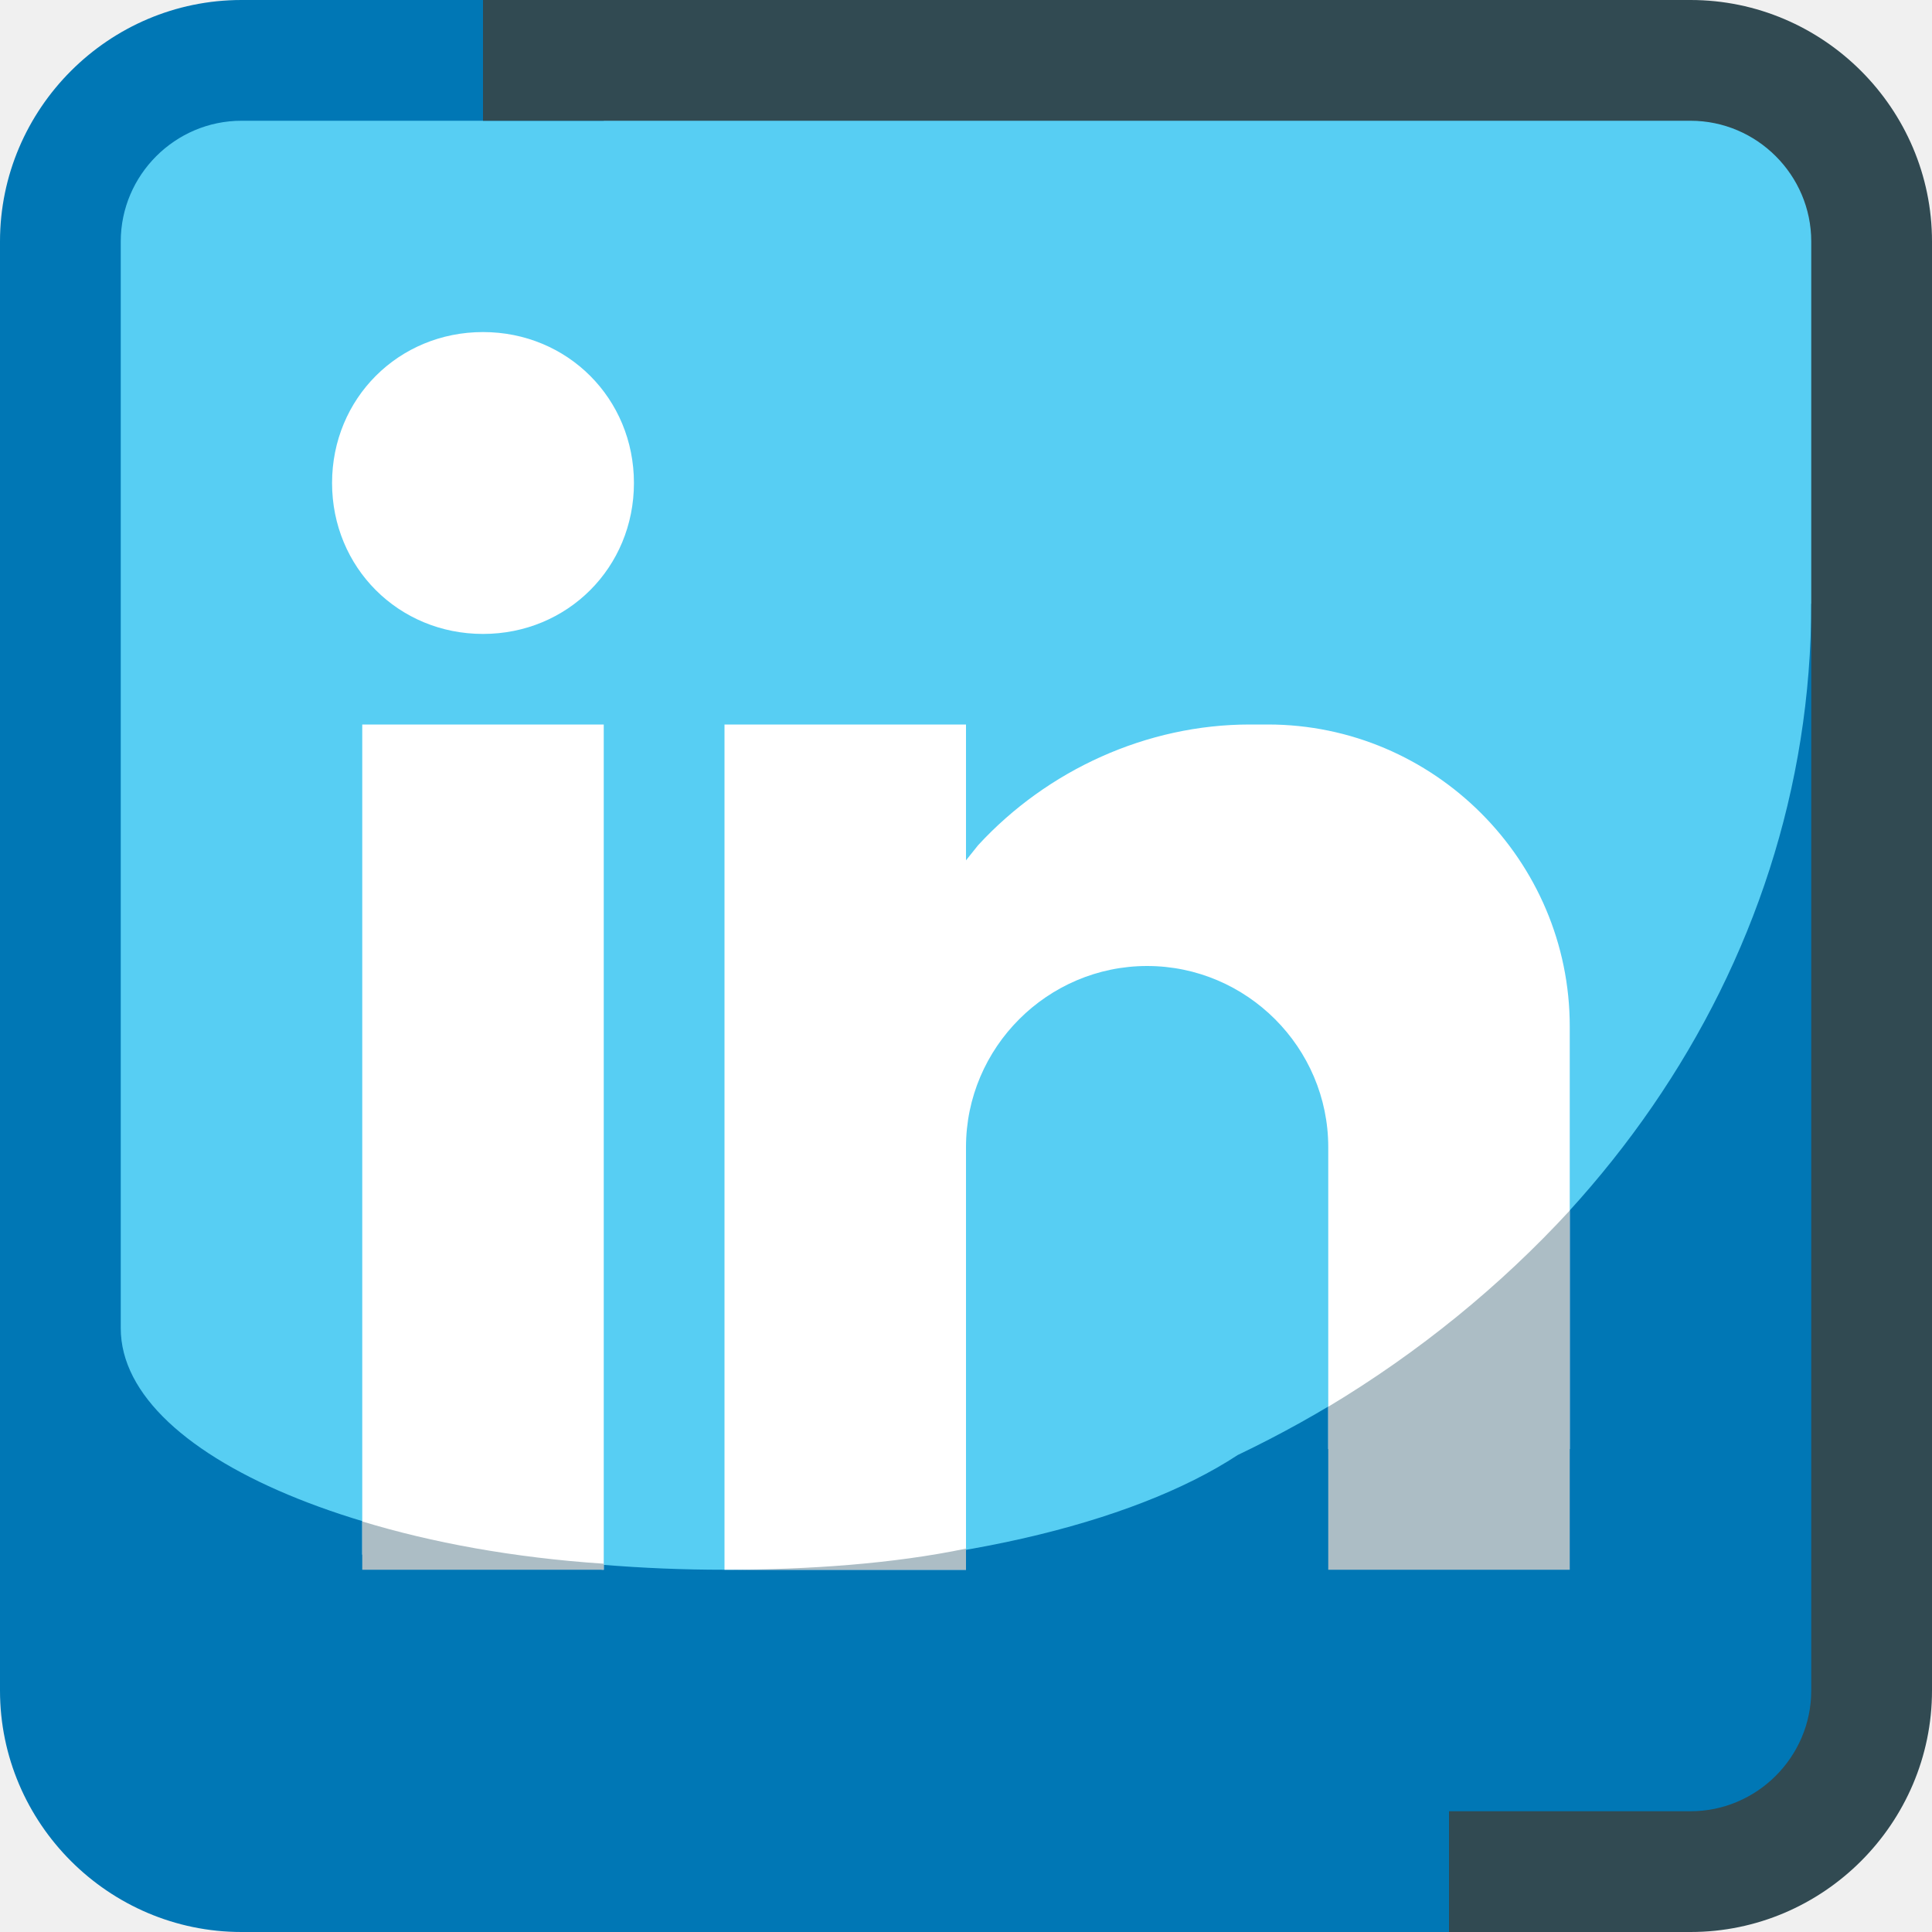
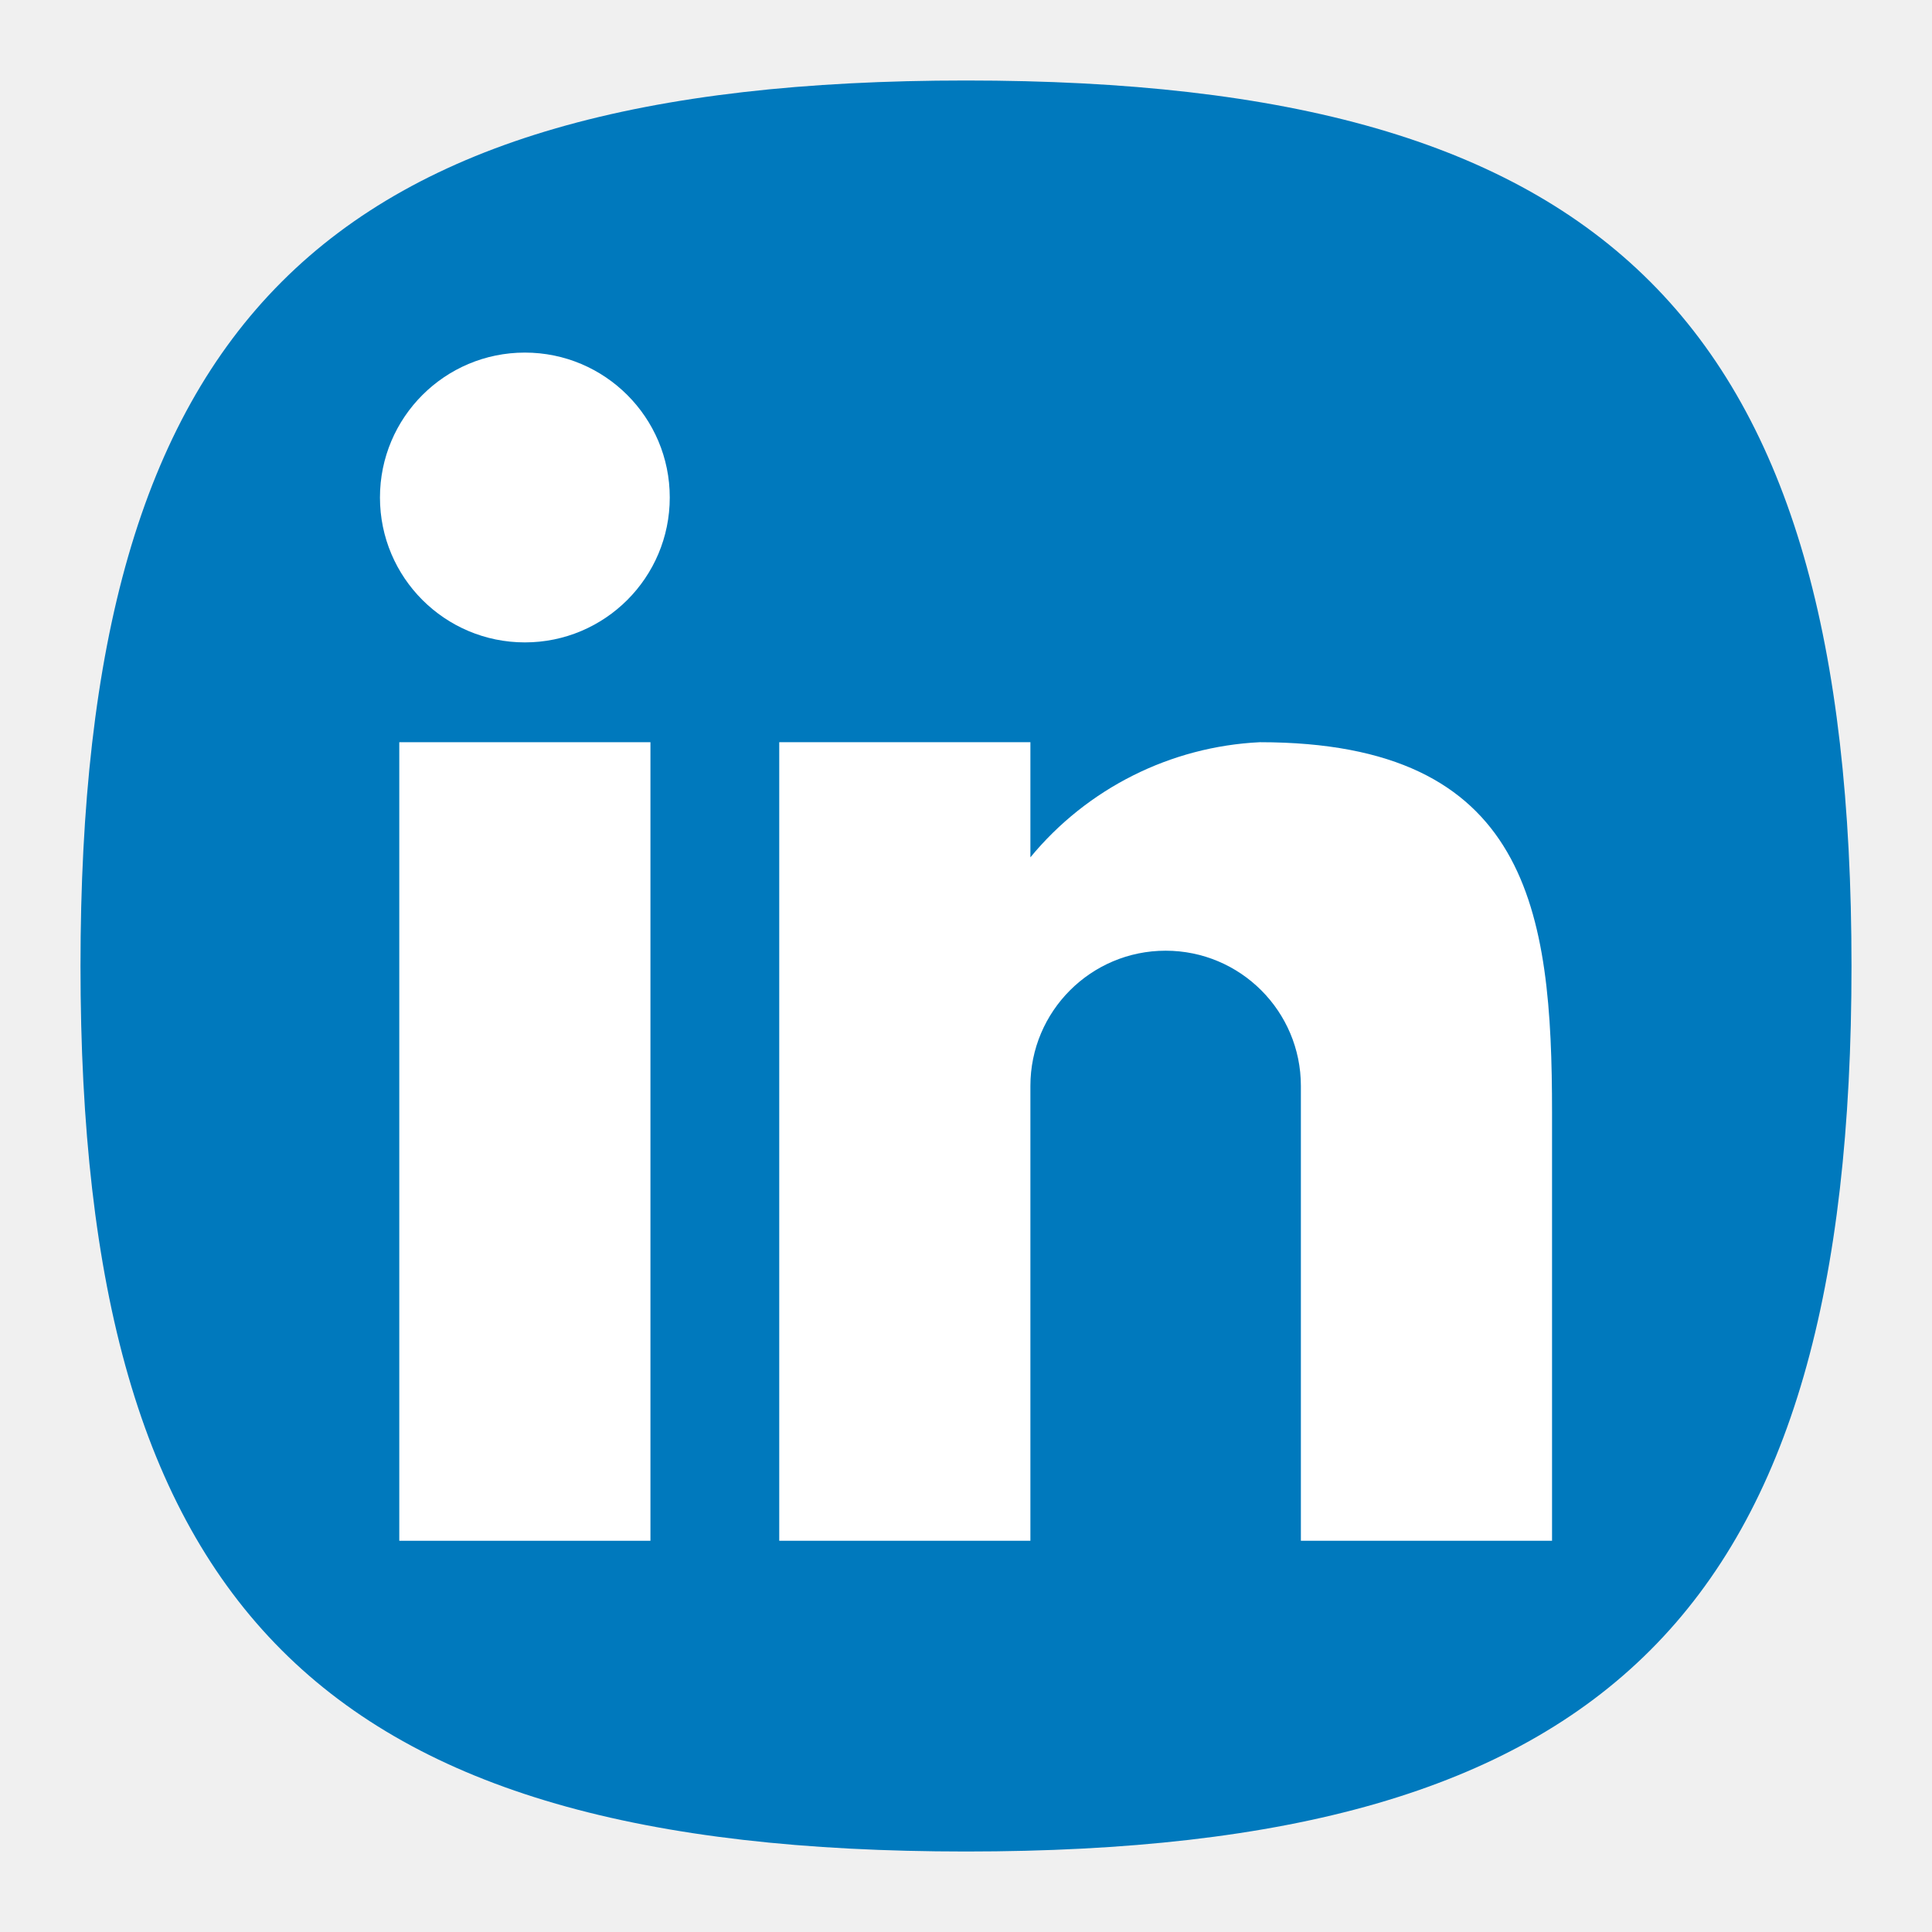
- <svg xmlns="http://www.w3.org/2000/svg" id="Layer_1" style="enable-background:new 0 0 64 64;" version="1.1" viewBox="0 0 64 64" xml:space="preserve">
-   <style type="text/css">
- 	.st0{fill:#57CEF3;}
- 	.st1{fill:#0077B5;}
- 	.st2{fill-rule:evenodd;clip-rule:evenodd;fill:#314A52;}
- 	.st3{fill:#FFFFFF;}
- 	.st4{fill:#ACBDC5;}
- </style>
-   <g id="LinkedIn">
-     <rect class="st0" height="58" width="58" x="3" y="3" />
-     <path class="st1" d="M8,0C3.6,0,0,3.6,0,8v48c0,4.4,3.6,8,8,8h44l9-4V20h-1c0,12.2-7.7,22.8-19,28.2c-3.5,2.3-9.8,3.8-17,3.8   c-11,0-20-3.6-20-8V8c0-2.2,1.8-4,4-4h12V0H8z" />
-     <path class="st2" d="M16,0h40c4.4,0,8,3.6,8,8v48c0,4.4-3.6,8-8,8h-8v-4h8c2.2,0,4-1.8,4-4V8c0-2.2-1.8-4-4-4H16V0z" />
-     <path class="st3" d="M21,16c0,2.8-2.2,5-5,5c-2.8,0-5-2.2-5-5c0-2.8,2.2-5,5-5C18.8,11,21,13.2,21,16z M12,24v27.5l8,0.5V24H12z    M32,24h-8v28h8V38c0-3.3,2.7-6,6-6c3.3,0,6,2.7,6,6v10h8V34c0-5.5-4.5-10-10-10h-0.6c-3.4,0-6.7,1.5-9,4L32,28.5V24z" />
-     <path class="st4" d="M32,51.3V52h-8C26.8,52,29.6,51.8,32,51.3z M44,52h8V40.1c-2.3,2.5-5,4.7-8,6.5V52z M20,52v-0.2   c-3-0.2-5.7-0.7-8-1.4V52H20z" />
+ <svg xmlns="http://www.w3.org/2000/svg" viewBox="0 0 24 24">
+   <defs>
+     <style>.cls-1{fill:none;}.cls-2{fill:#0079bd;}.cls-3{fill:#fff;}</style>
+   </defs>
+   <g data-name="Layer 2" id="Layer_2">
+     <g data-name="Layer 3" id="Layer_3">
+       <rect class="cls-1" height="24" width="24" />
+       <path class="cls-2" d="M1,12C1,4,4,1,12,1S23,4,23,12,20,23,12,23,1,20,1,12" />
+       <polygon class="cls-3" points="4.96 9.22 8.08 9.22 8.08 19.14 4.96 19.14 4.96 9.22" />
+       <path class="cls-3" d="M6.52,4.38a1.8,1.8,0,1,1-1.8,1.8A1.8,1.8,0,0,1,6.52,4.38Z" />
+       <path class="cls-3" d="M15.65,9.22a3.94,3.94,0,0,0-2.85,1.43V9.22H9.68v9.92H12.8V13.49a1.68,1.68,0,1,1,3.36,0v5.65h3.12V13.82h0C19.28,11.32,19,9.22,15.65,9.22Z" />
+     </g>
  </g>
</svg>
